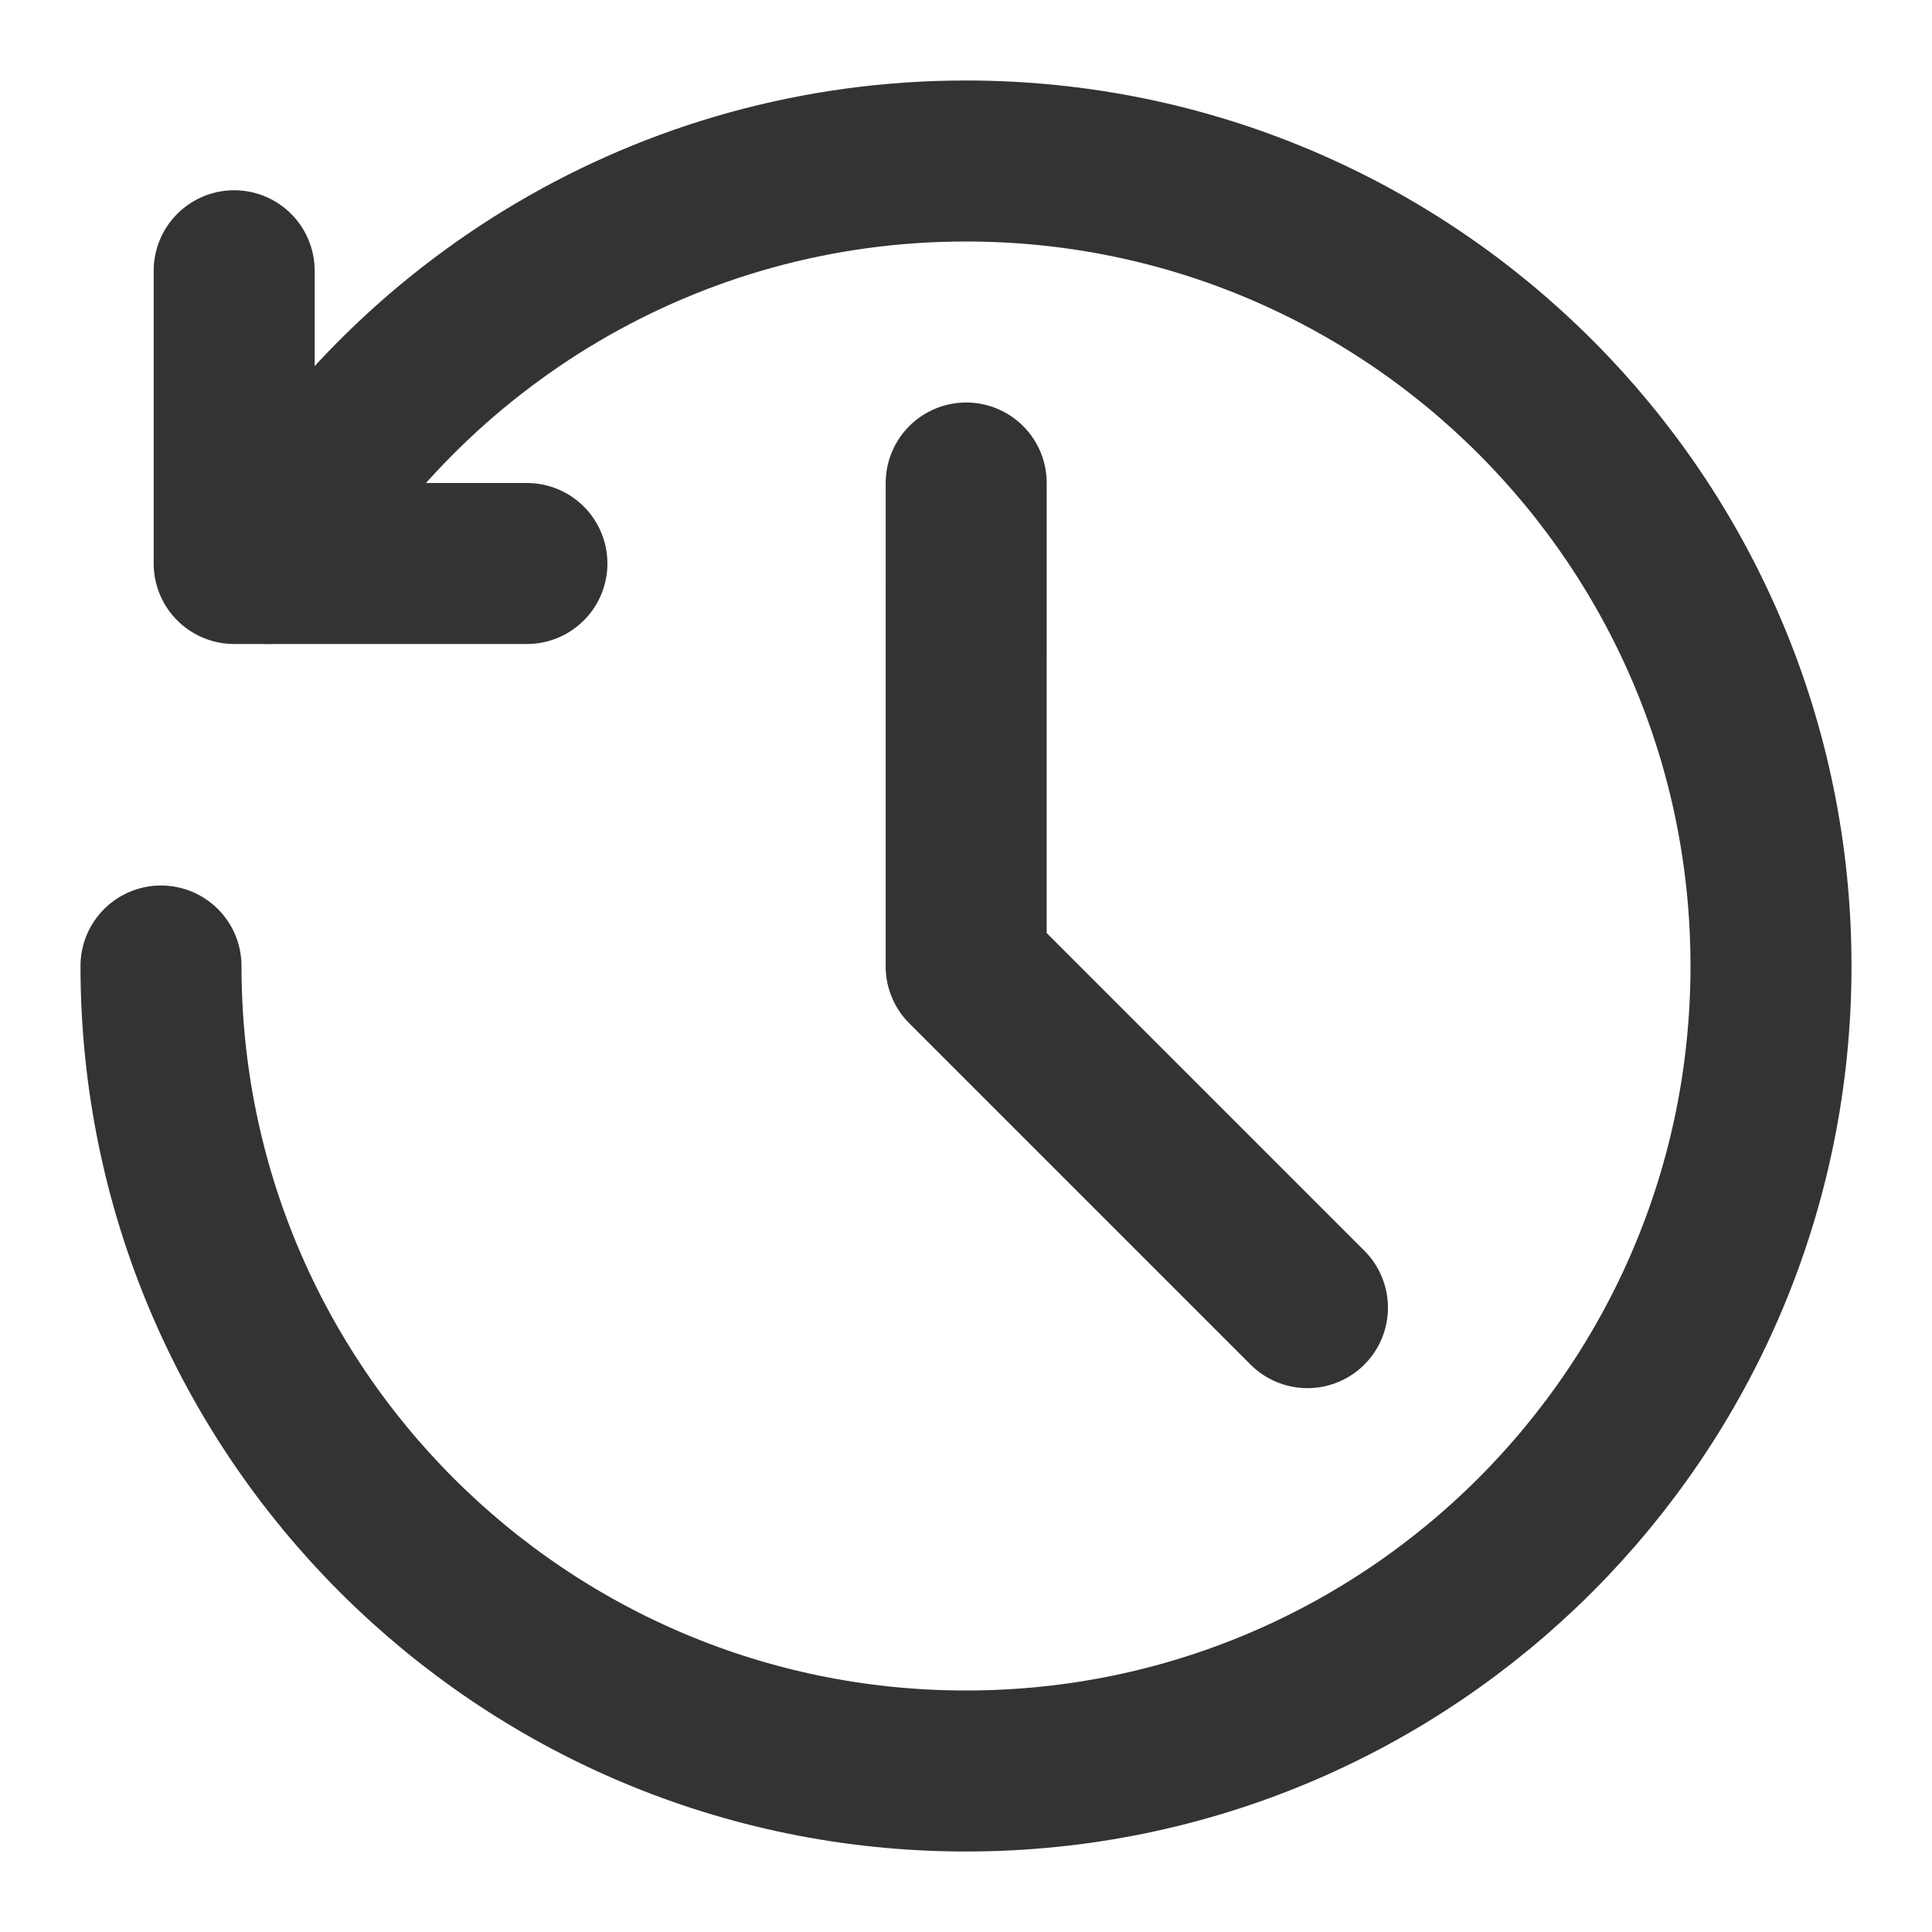
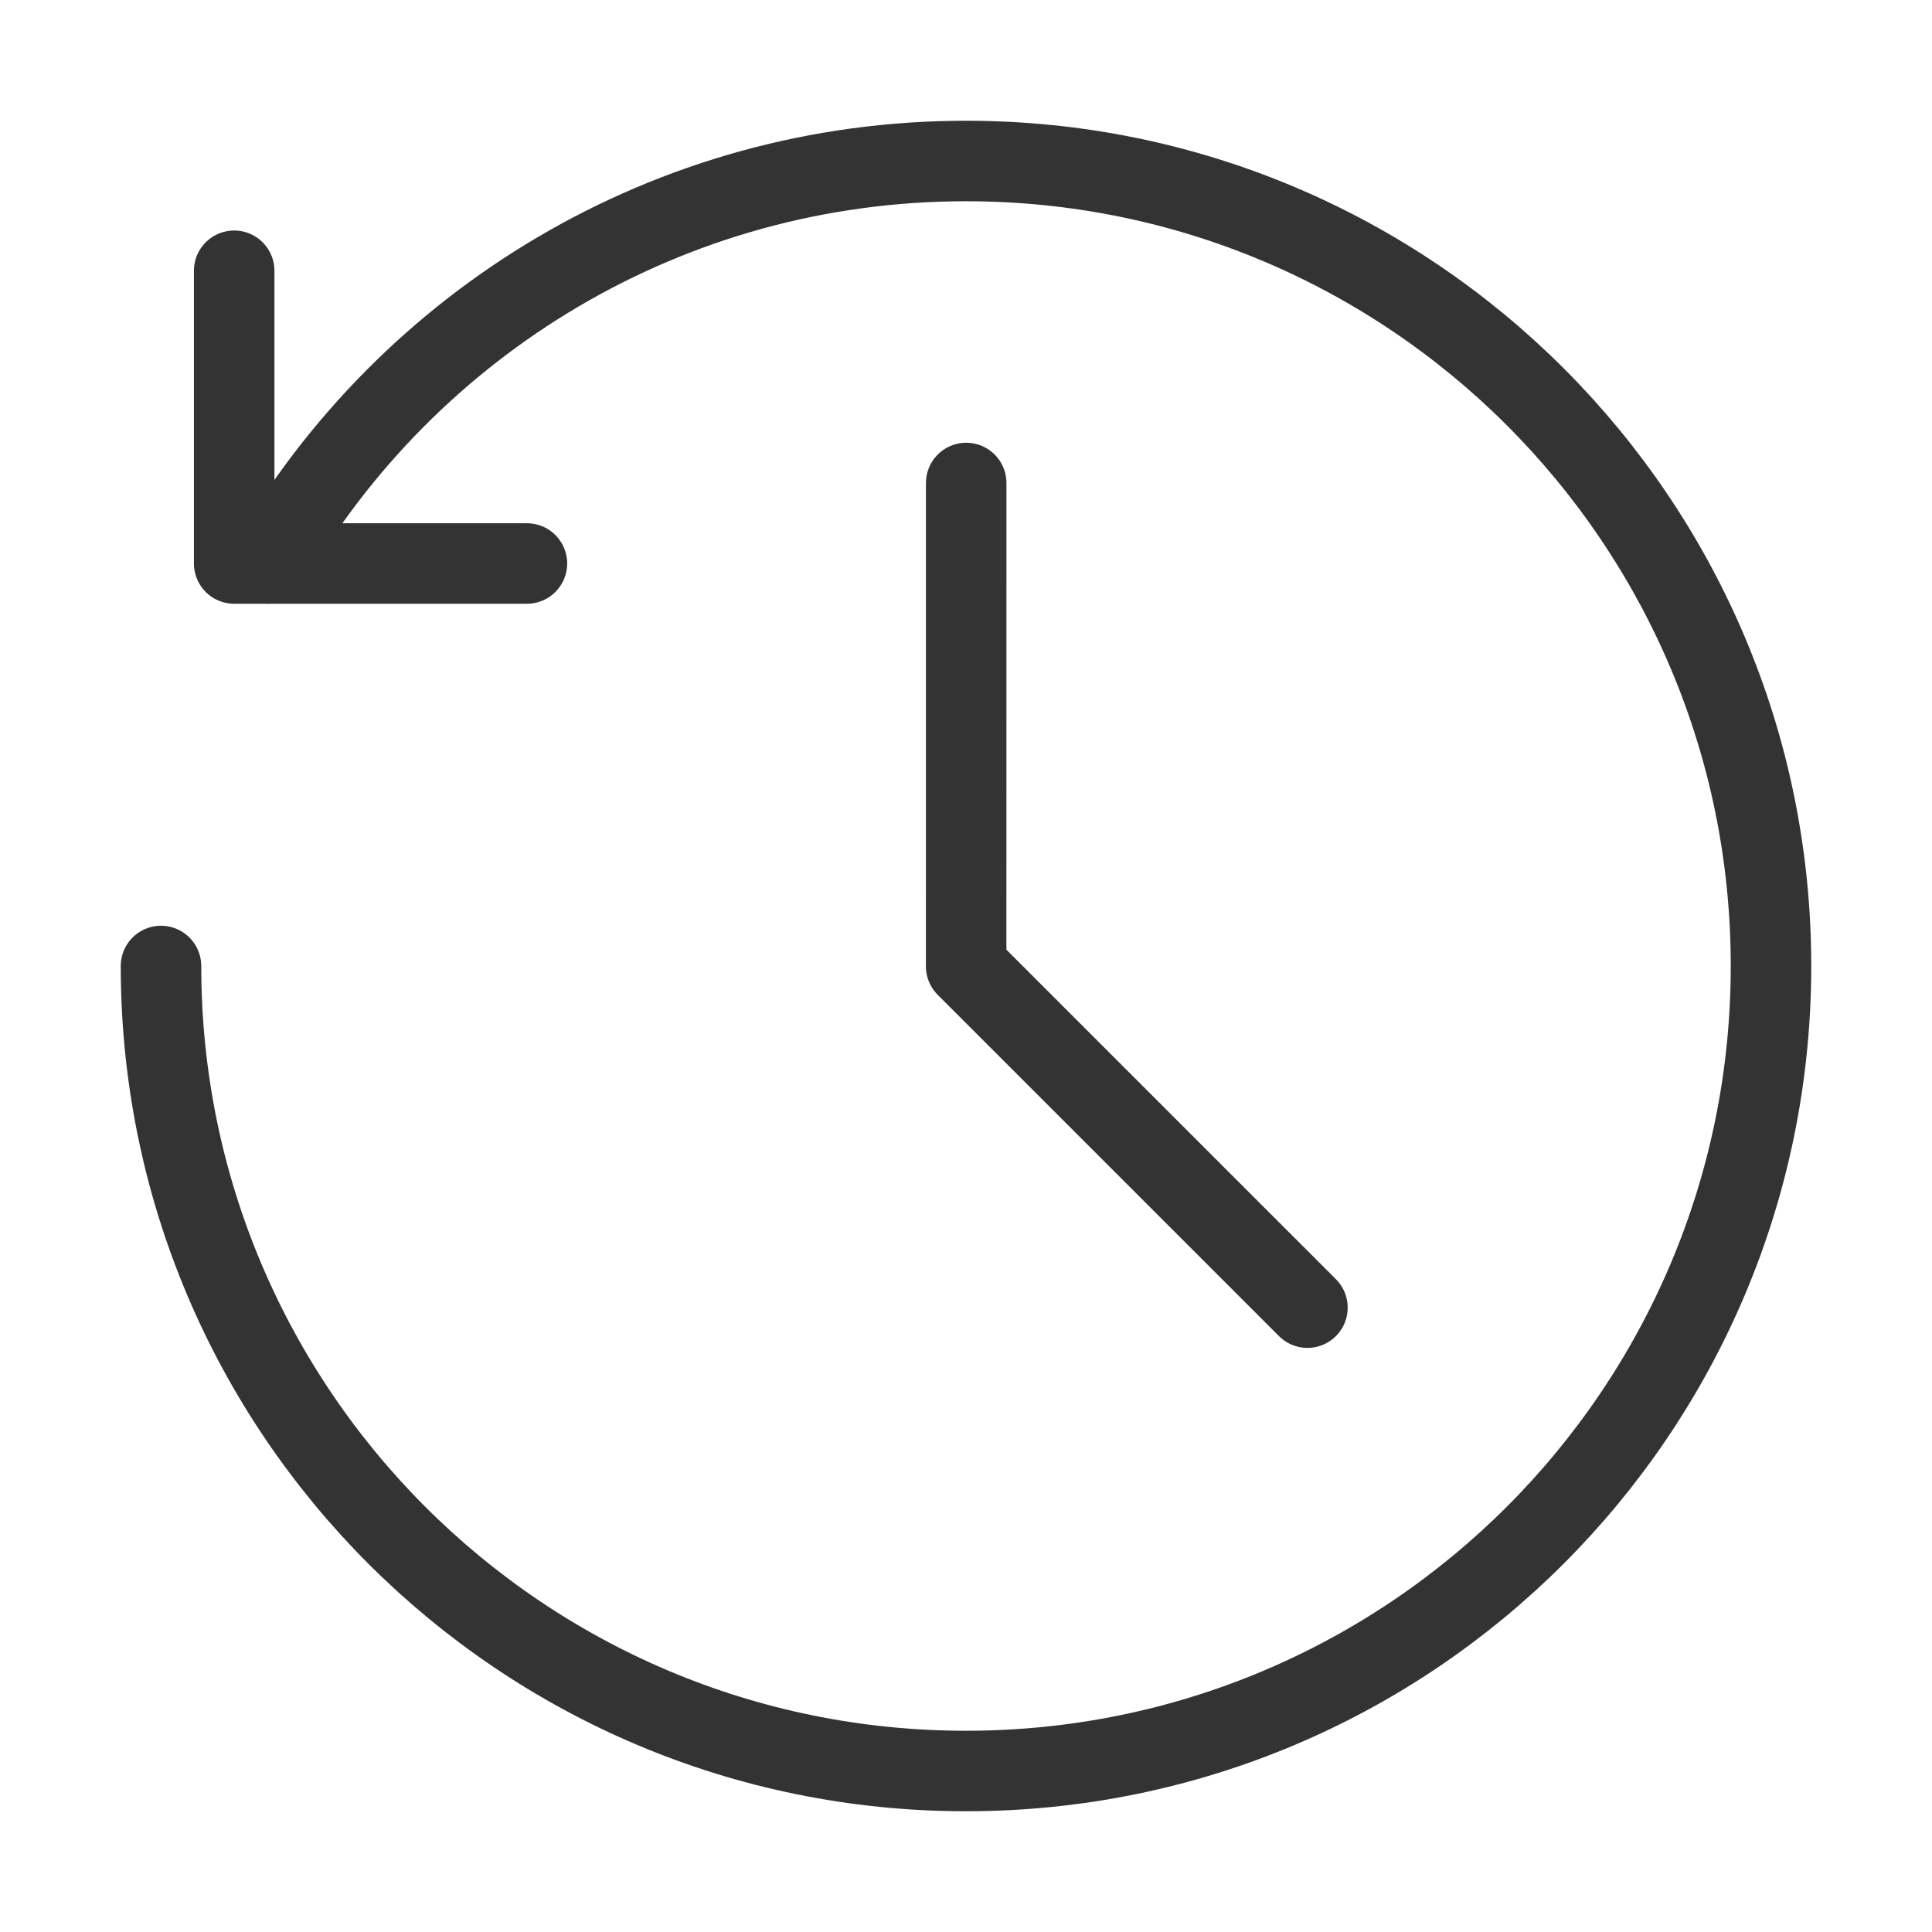
<svg xmlns="http://www.w3.org/2000/svg" width="48" height="48" viewBox="0 0 48 48" fill="none">
-   <path d="M5.818 6.727V14H13.091" stroke="#333" stroke-width="4" stroke-linecap="round" stroke-linejoin="round" />
-   <path d="M4 24C4 35.046 12.954 44 24 44V44C35.046 44 44 35.046 44 24C44 12.954 35.046 4 24 4C16.598 4 10.135 8.021 6.677 13.998" stroke="#333" stroke-width="4" stroke-linecap="round" stroke-linejoin="round" />
-   <path d="M24.005 12L24.004 24.009L32.483 32.488" stroke="#333" stroke-width="4" stroke-linecap="round" stroke-linejoin="round" />
+   <path d="M5.818 6.727V14H13.091" stroke="#333" stroke-width="2" stroke-linecap="round" stroke-linejoin="round" />
+   <path d="M4 24C4 35.046 12.954 44 24 44V44C35.046 44 44 35.046 44 24C44 12.954 35.046 4 24 4C16.598 4 10.135 8.021 6.677 13.998" stroke="#333" stroke-width="2" stroke-linecap="round" stroke-linejoin="round" />
+   <path d="M24.005 12L24.004 24.009L32.483 32.488" stroke="#333" stroke-width="2" stroke-linecap="round" stroke-linejoin="round" />
</svg>
